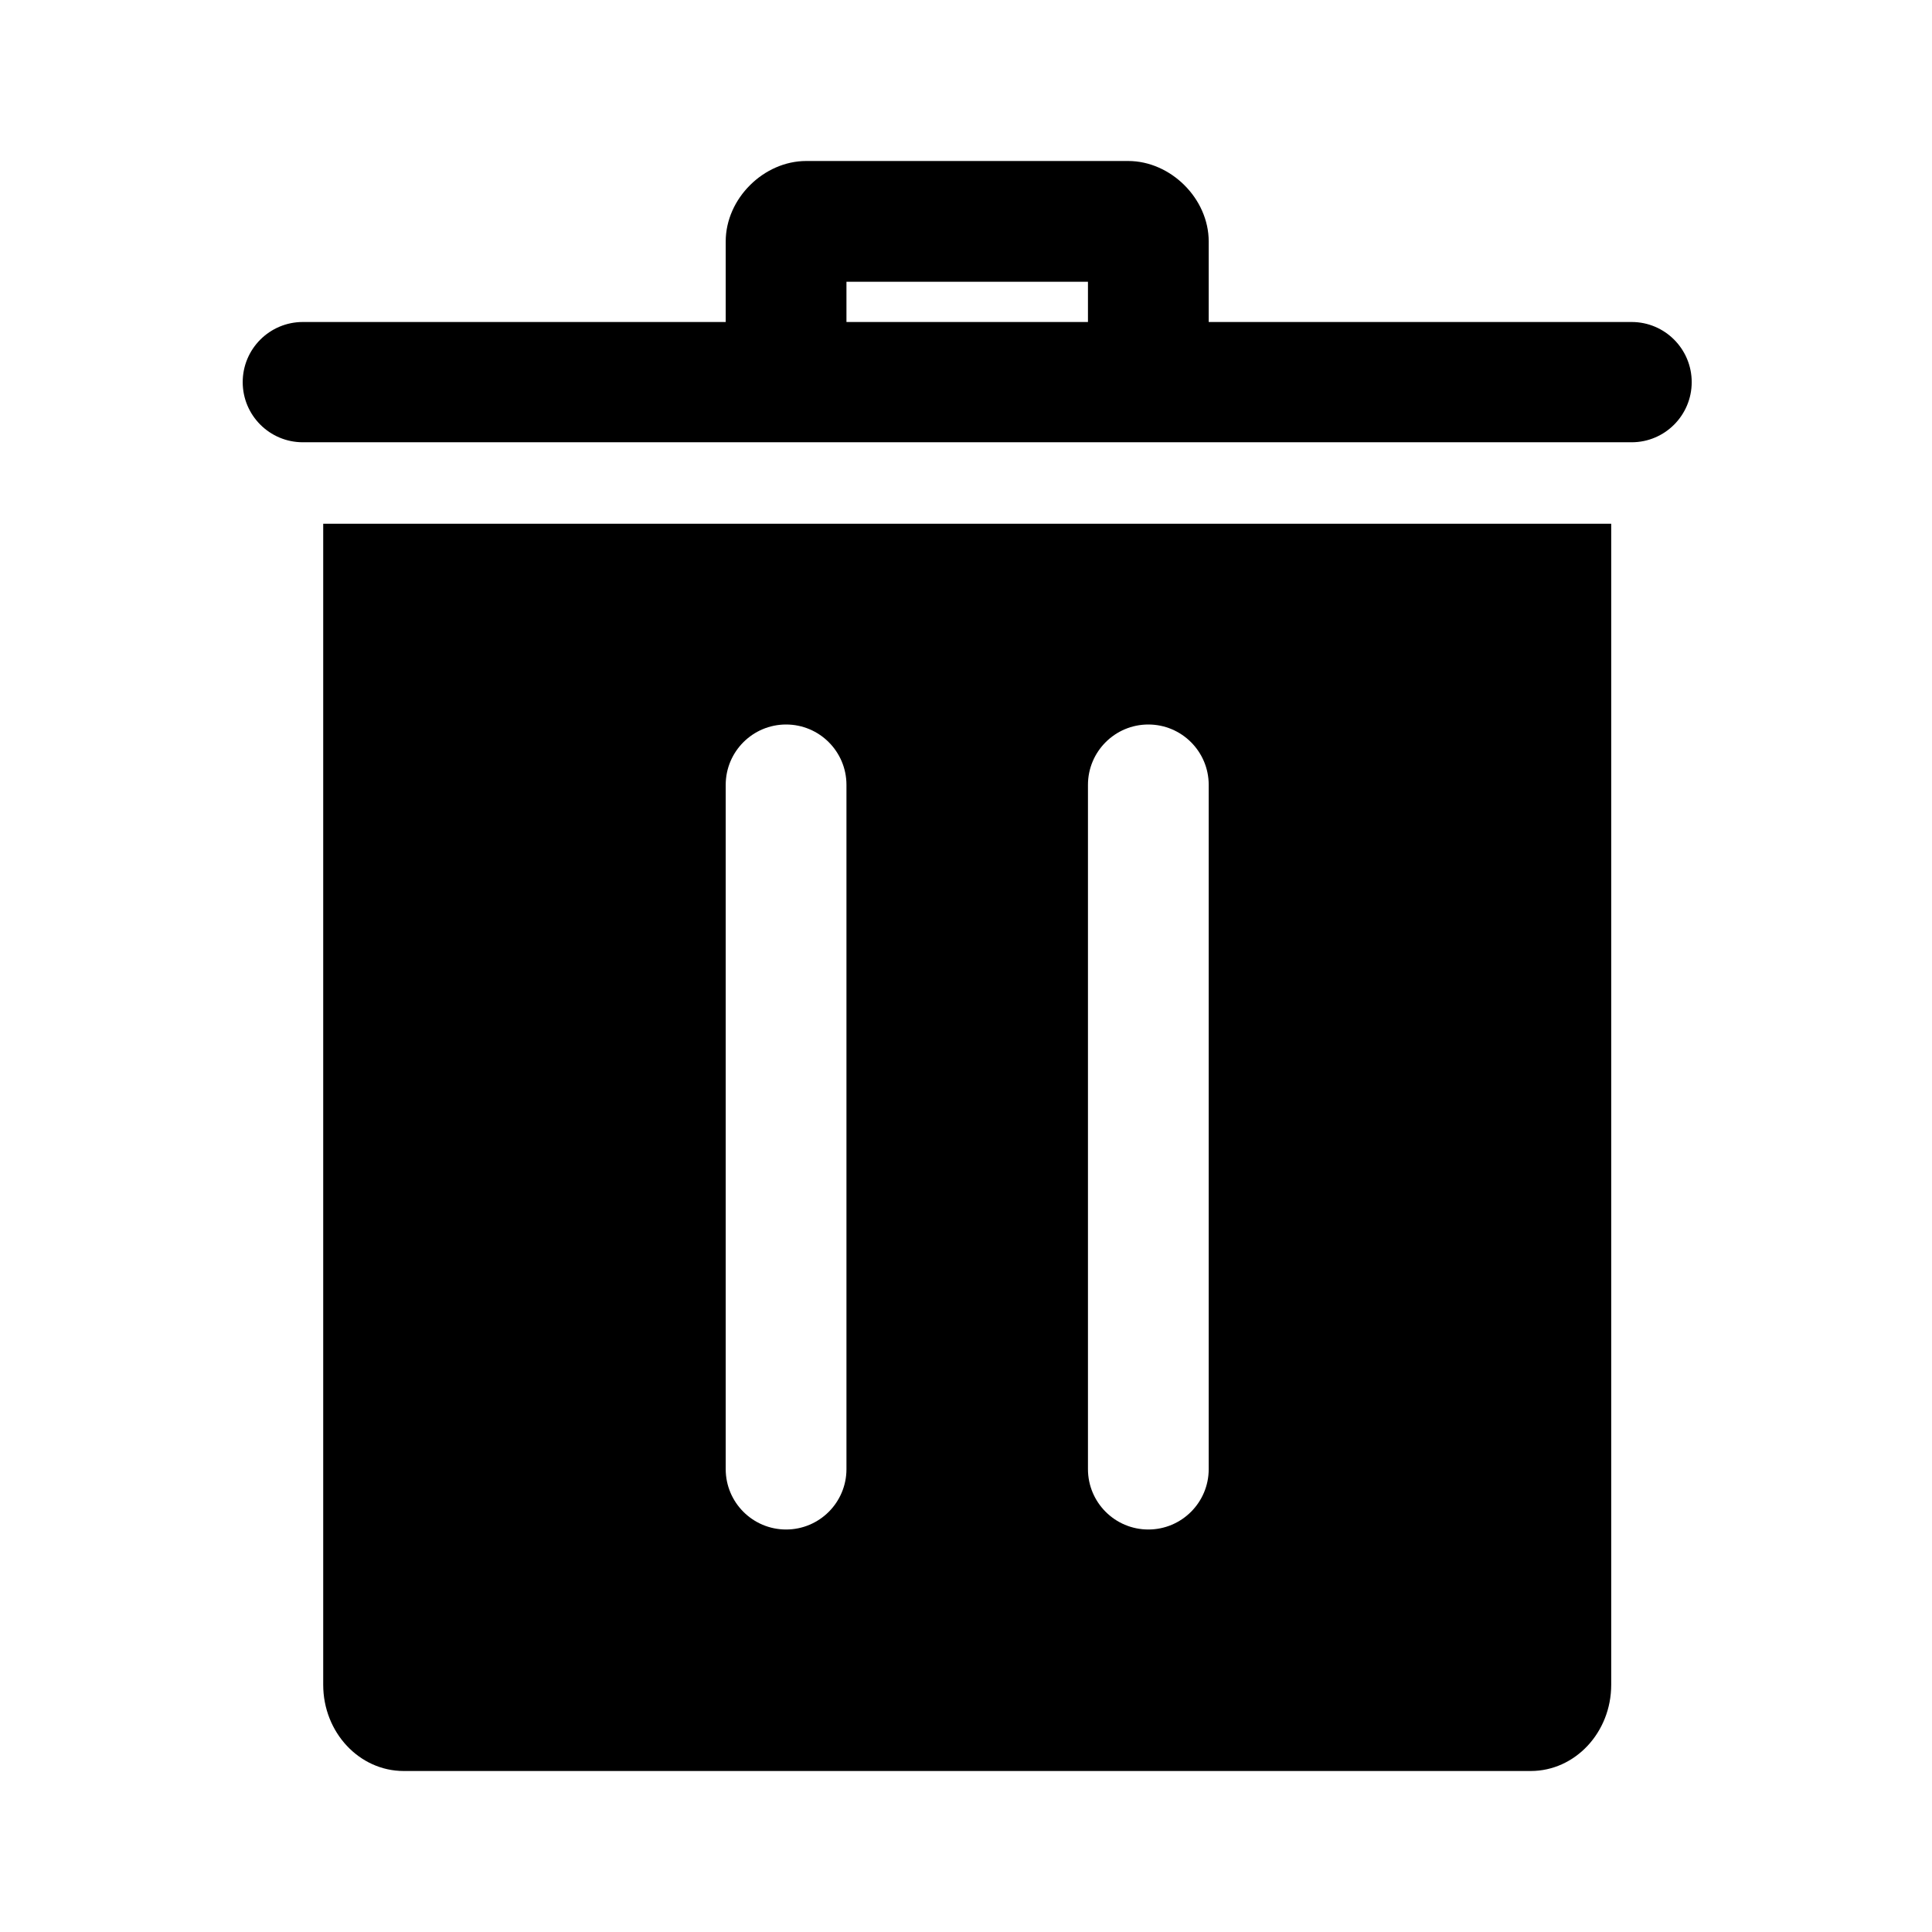
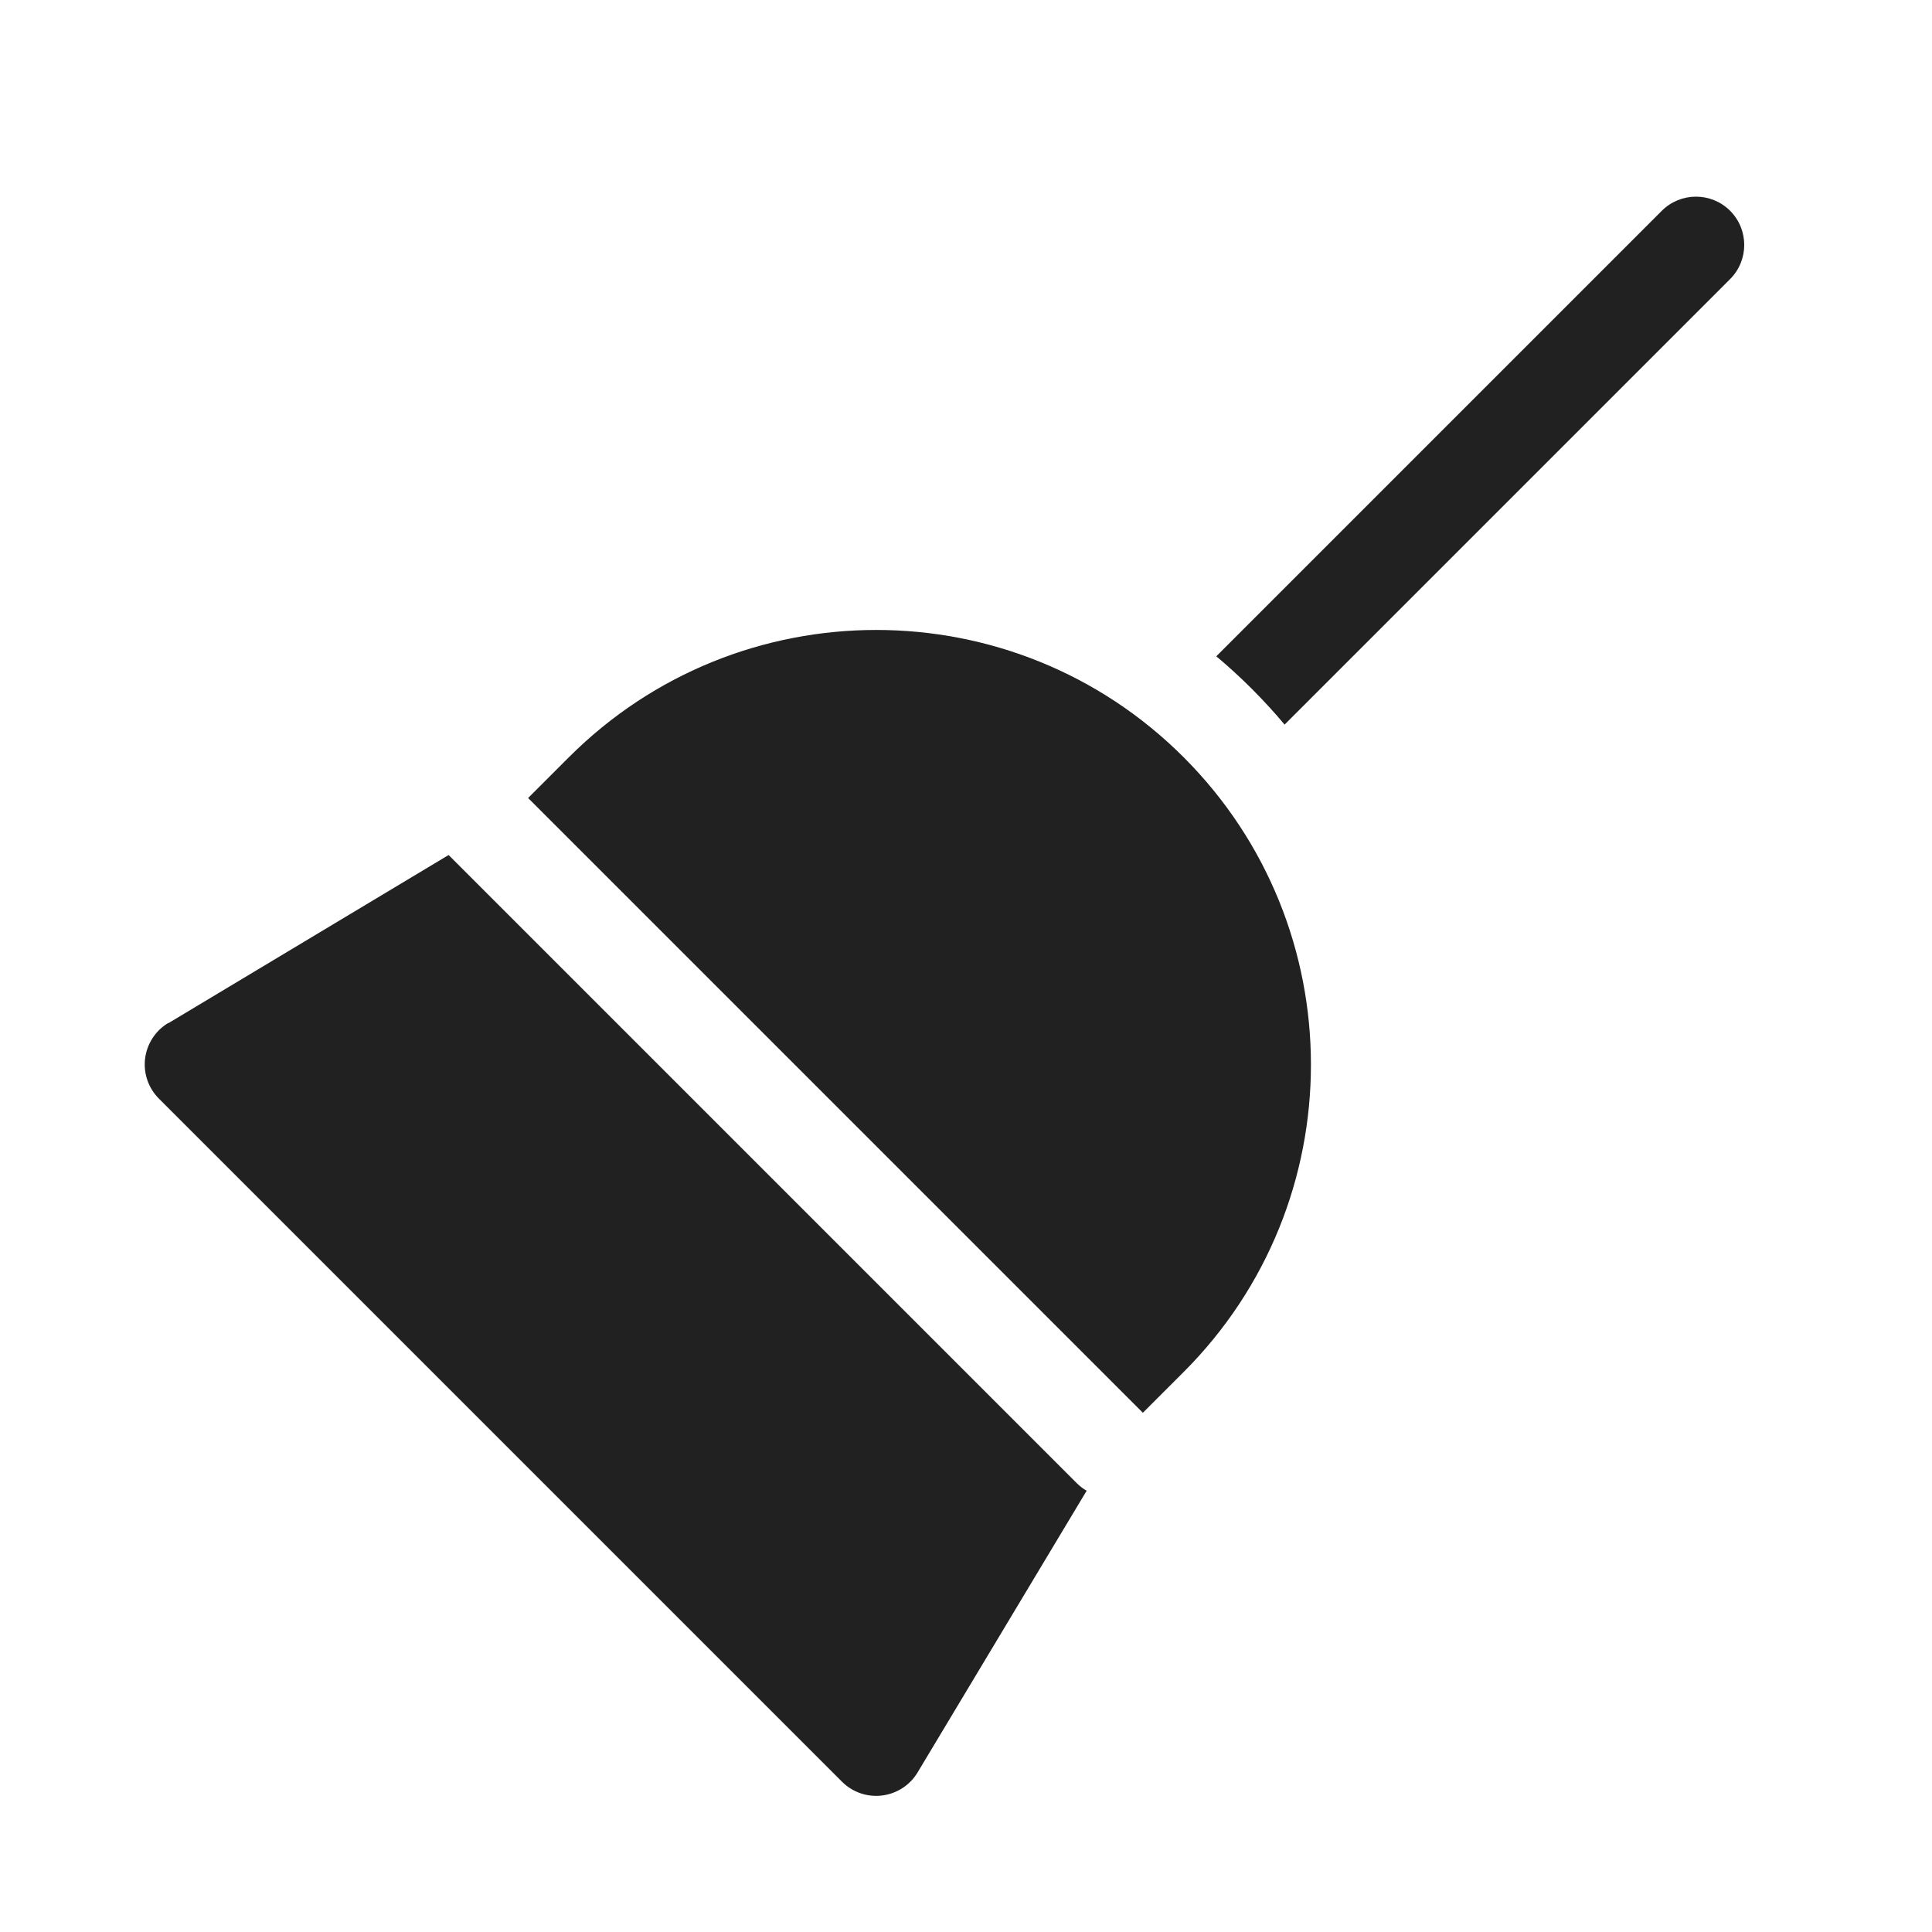
- <svg xmlns="http://www.w3.org/2000/svg" clip-rule="evenodd" fill-rule="evenodd" stroke-linejoin="round" stroke-miterlimit="2" viewBox="0 0 24 24">
-   <path d="m20.015 6.506h-16v14.423c0 .591.448 1.071 1 1.071h14c.552 0 1-.48 1-1.071 0-3.905 0-14.423 0-14.423zm-5.75 2.494c.414 0 .75.336.75.75v8.5c0 .414-.336.75-.75.75s-.75-.336-.75-.75v-8.5c0-.414.336-.75.75-.75zm-4.5 0c.414 0 .75.336.75.75v8.5c0 .414-.336.75-.75.75s-.75-.336-.75-.75v-8.5c0-.414.336-.75.75-.75zm-.75-5v-1c0-.535.474-1 1-1h4c.526 0 1 .465 1 1v1h5.254c.412 0 .746.335.746.747s-.334.747-.746.747h-16.507c-.413 0-.747-.335-.747-.747s.334-.747.747-.747zm4.5 0v-.5h-3v.5z" fill-rule="nonzero" />
+ <svg xmlns="http://www.w3.org/2000/svg" fill="none" height="20" viewBox="0 0 20 20" width="20">
+   <g fill="#212121">
+     <path d="m17.91 2.182c.195.195.195.512 0 .707l-4.612 4.612c-.106-.127-.219-.25-.338-.369-.119-.119-.242-.232-.369-.338l4.612-4.612c.195-.195.512-.195.707 0z" />
+     <path d="m12.253 7.839c-1.757-1.757-4.607-1.757-6.364 0l-.422.422 6.364 6.364.422-.422c1.757-1.757 1.757-4.607 0-6.364z" />
+     <path d="m1.743 10.592 2.901-1.741.002.002 6.5 6.5c.032.032.066.058.103.079l-1.75 2.916c-.079.132-.215.22-.368.239-.153.019-.306-.034-.415-.143l-7.071-7.071c-.109-.109-.162-.262-.143-.415s.107-.288.239-.368z" />
+   </g>
</svg>
